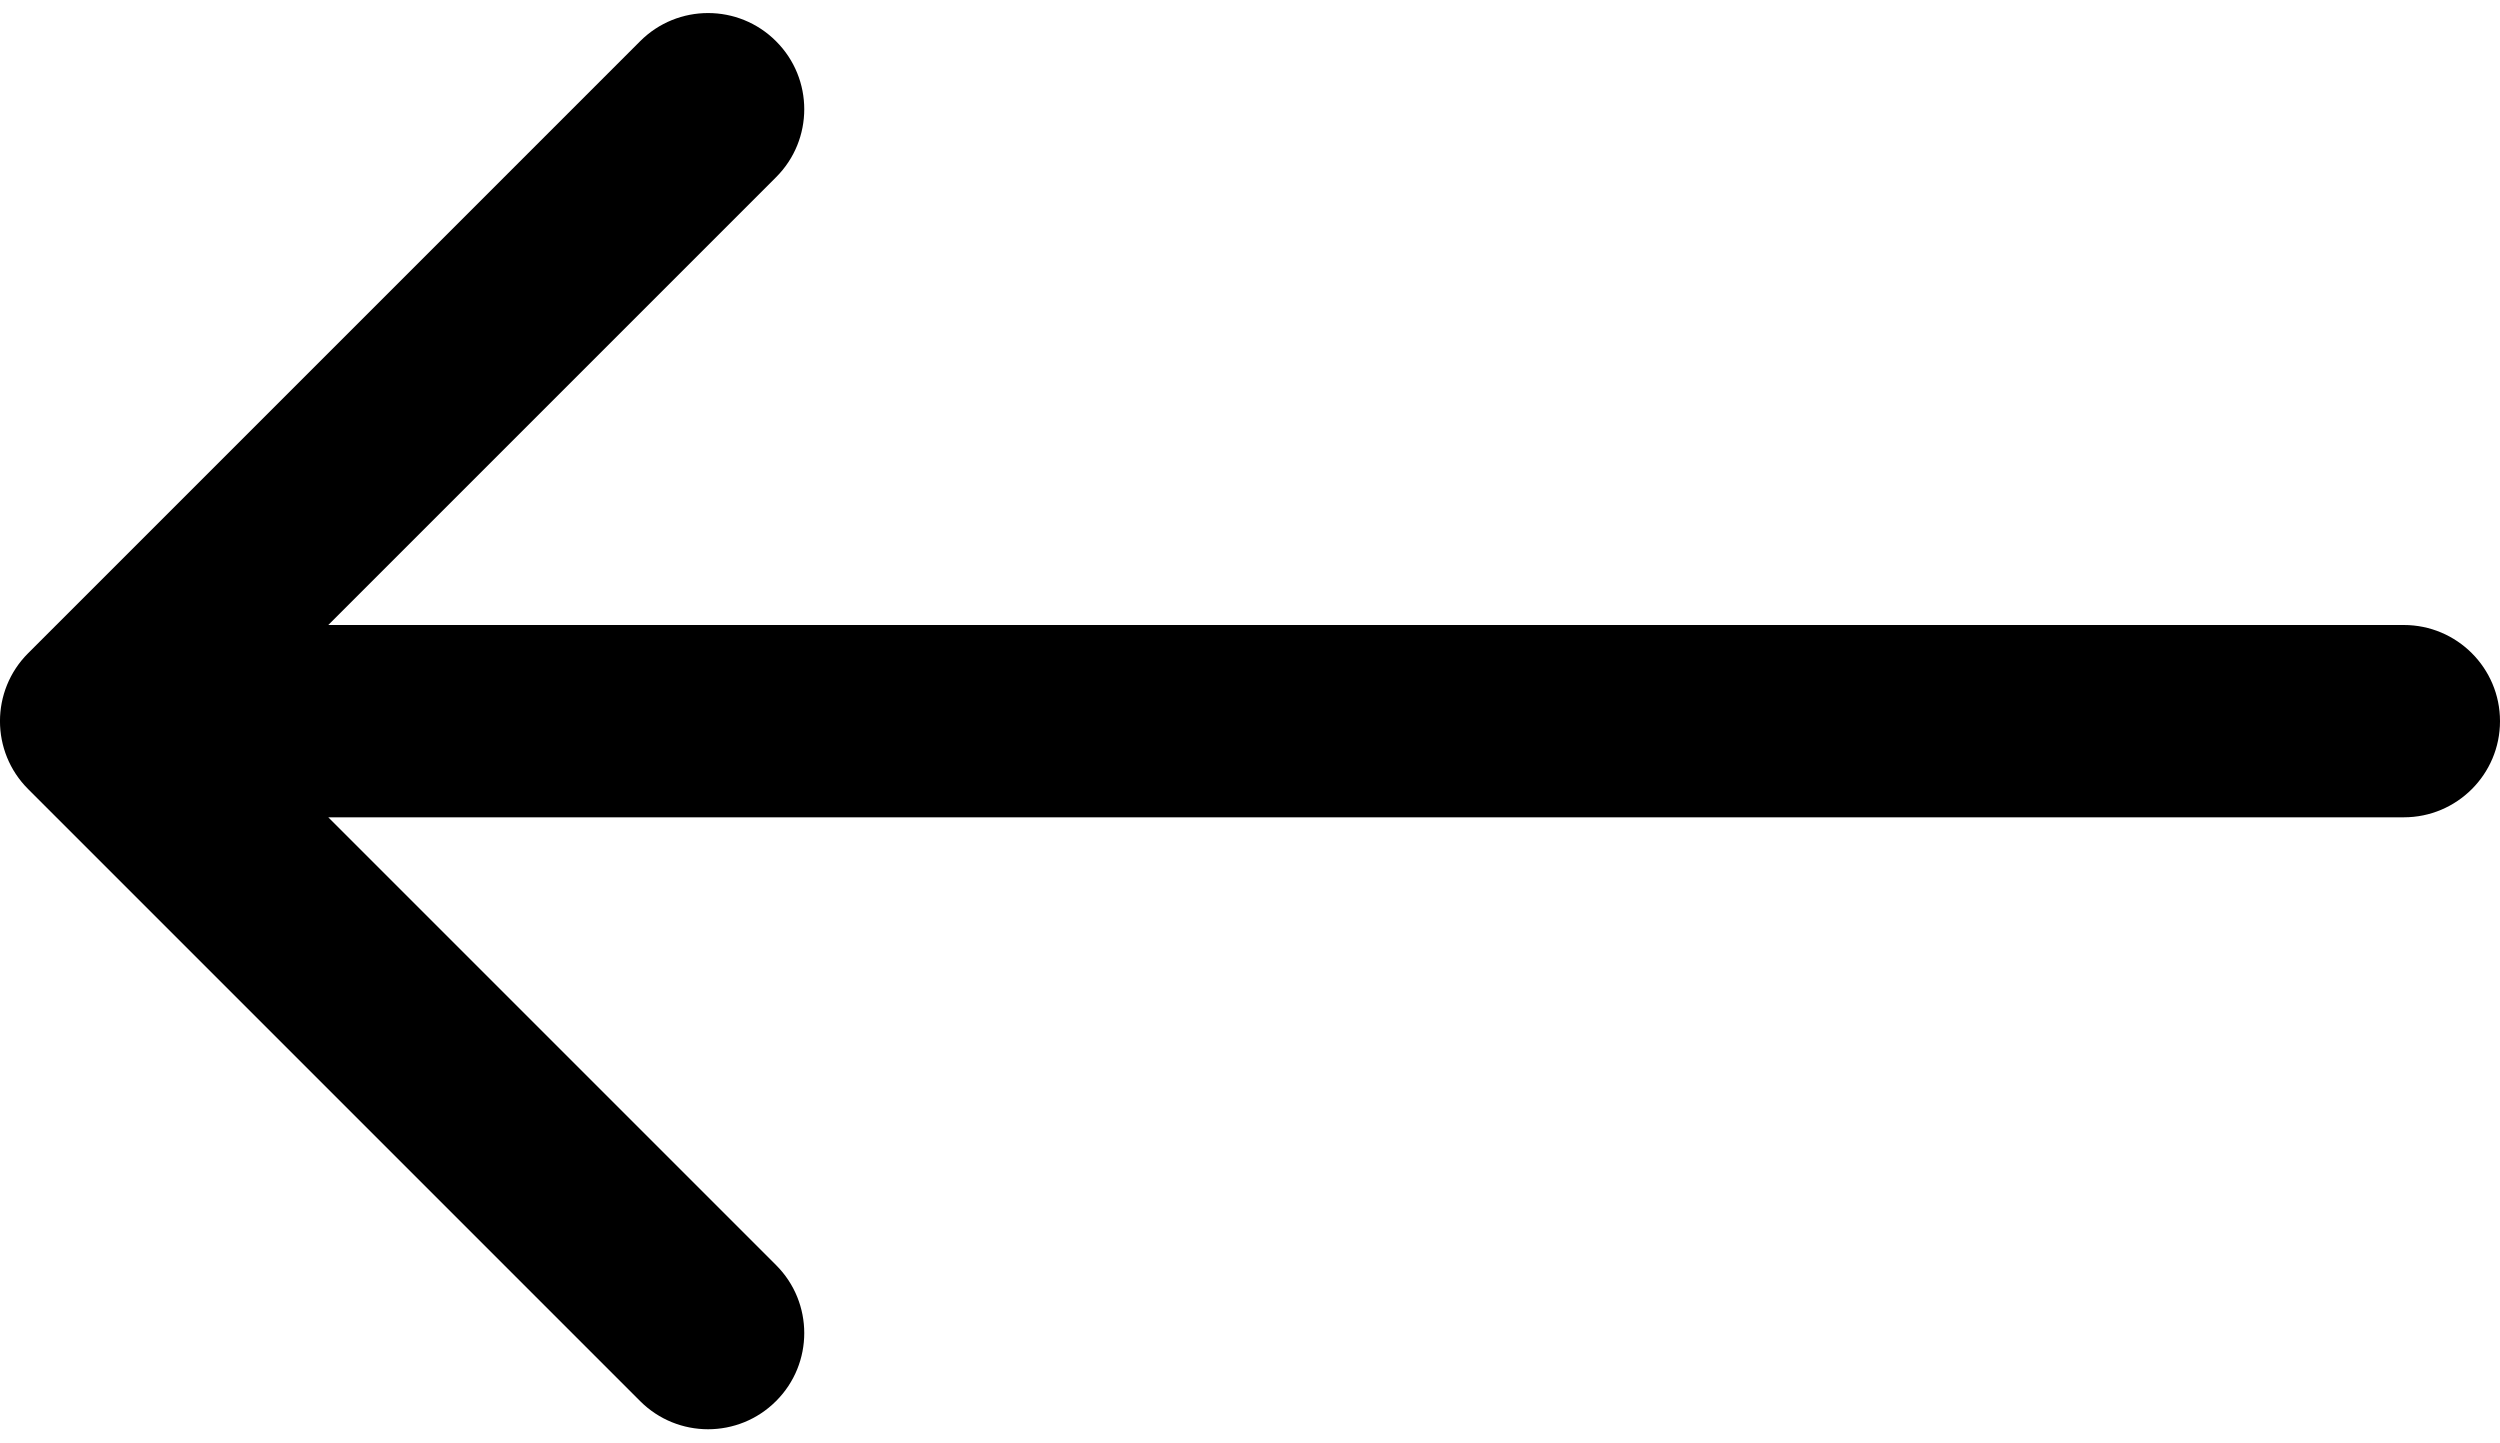
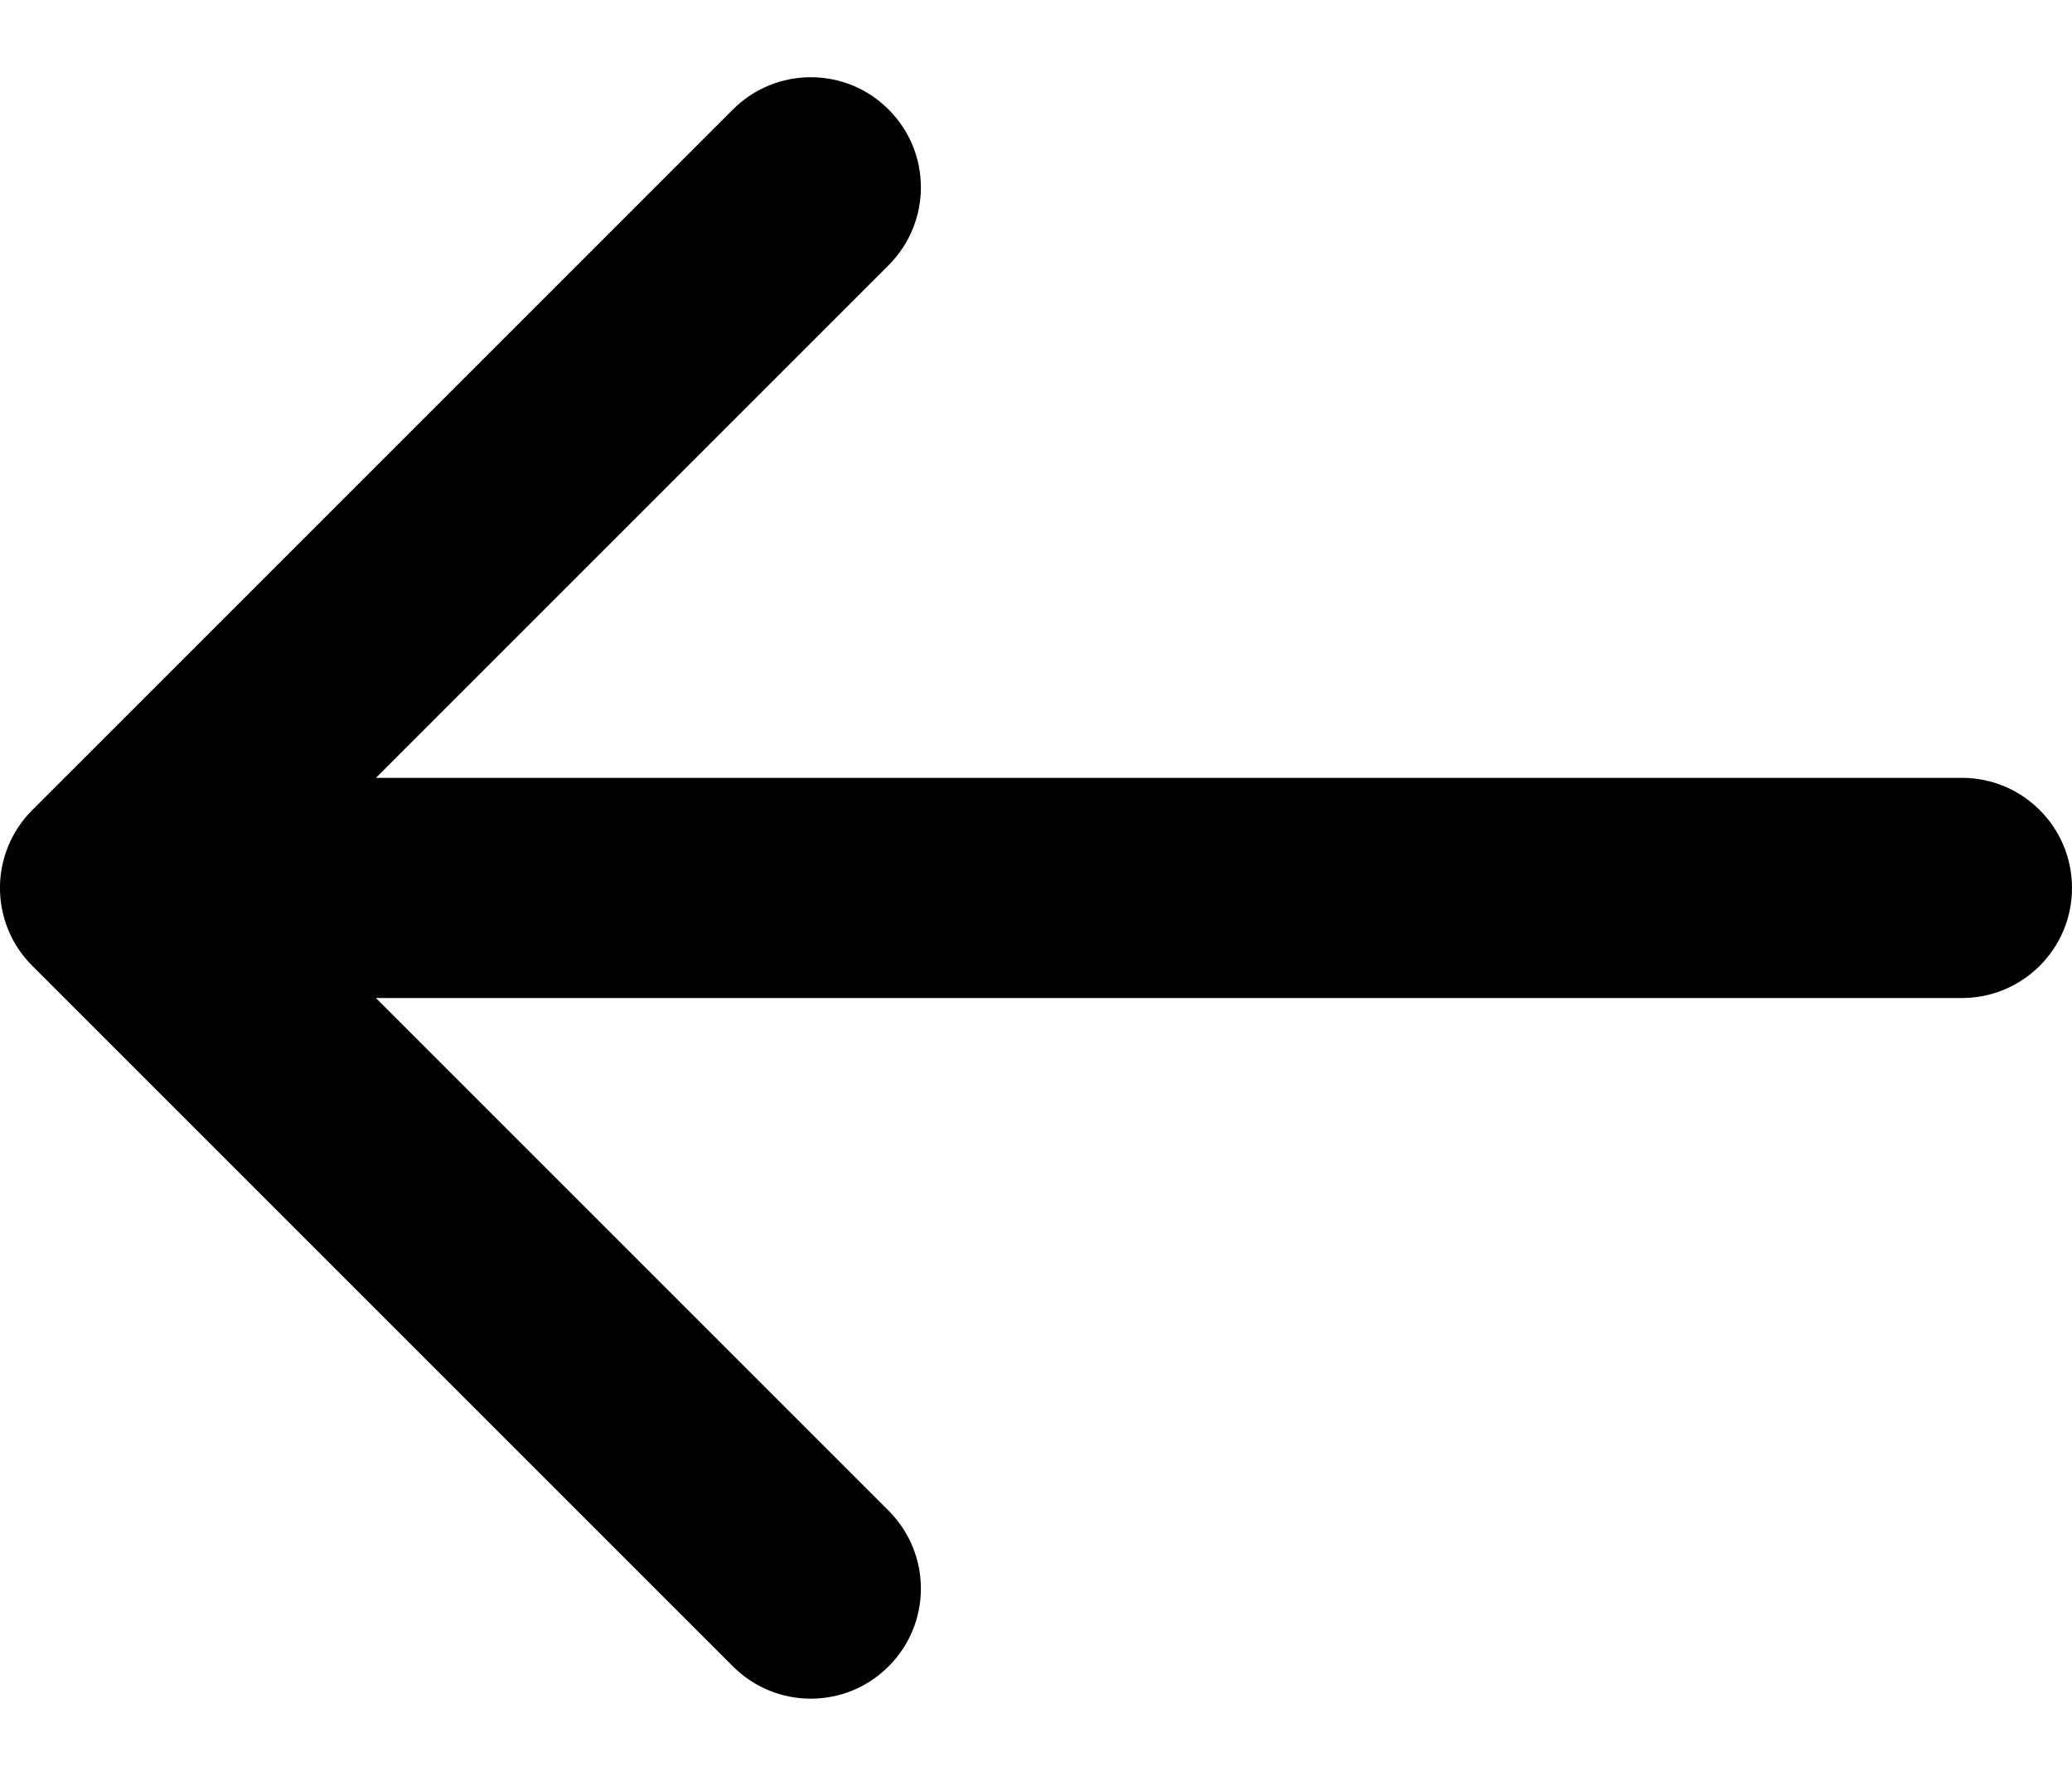
- <svg xmlns="http://www.w3.org/2000/svg" width="26" height="15" viewBox="0 0 26 15" fill="none">
-   <path id="Line 1" d="M0.293 6.793C-0.098 7.183 -0.098 7.817 0.293 8.207L6.657 14.571C7.047 14.962 7.681 14.962 8.071 14.571C8.462 14.181 8.462 13.547 8.071 13.157L2.414 7.5L8.071 1.843C8.462 1.453 8.462 0.819 8.071 0.429C7.681 0.038 7.047 0.038 6.657 0.429L0.293 6.793ZM25 8.5C25.552 8.5 26 8.052 26 7.5C26 6.948 25.552 6.5 25 6.5V8.5ZM1 8.5H25V6.5H1V8.5Z" fill="black" />
+ <svg xmlns="http://www.w3.org/2000/svg" width="14" height="12" viewBox="0 0 14 12" fill="none">
+   <path d="M6.004 0.74C5.714 0.449 5.243 0.449 4.952 0.74L0.218 5.474C-0.073 5.765 -0.073 6.235 0.218 6.526L4.952 11.26C5.243 11.551 5.714 11.551 6.004 11.26C6.295 10.97 6.295 10.499 6.004 10.208L2.54 6.744L13.256 6.744C13.667 6.744 14 6.411 14 6C14 5.589 13.667 5.256 13.256 5.256L2.54 5.256L6.004 1.792C6.295 1.501 6.295 1.03 6.004 0.74Z" fill="black" />
</svg>
